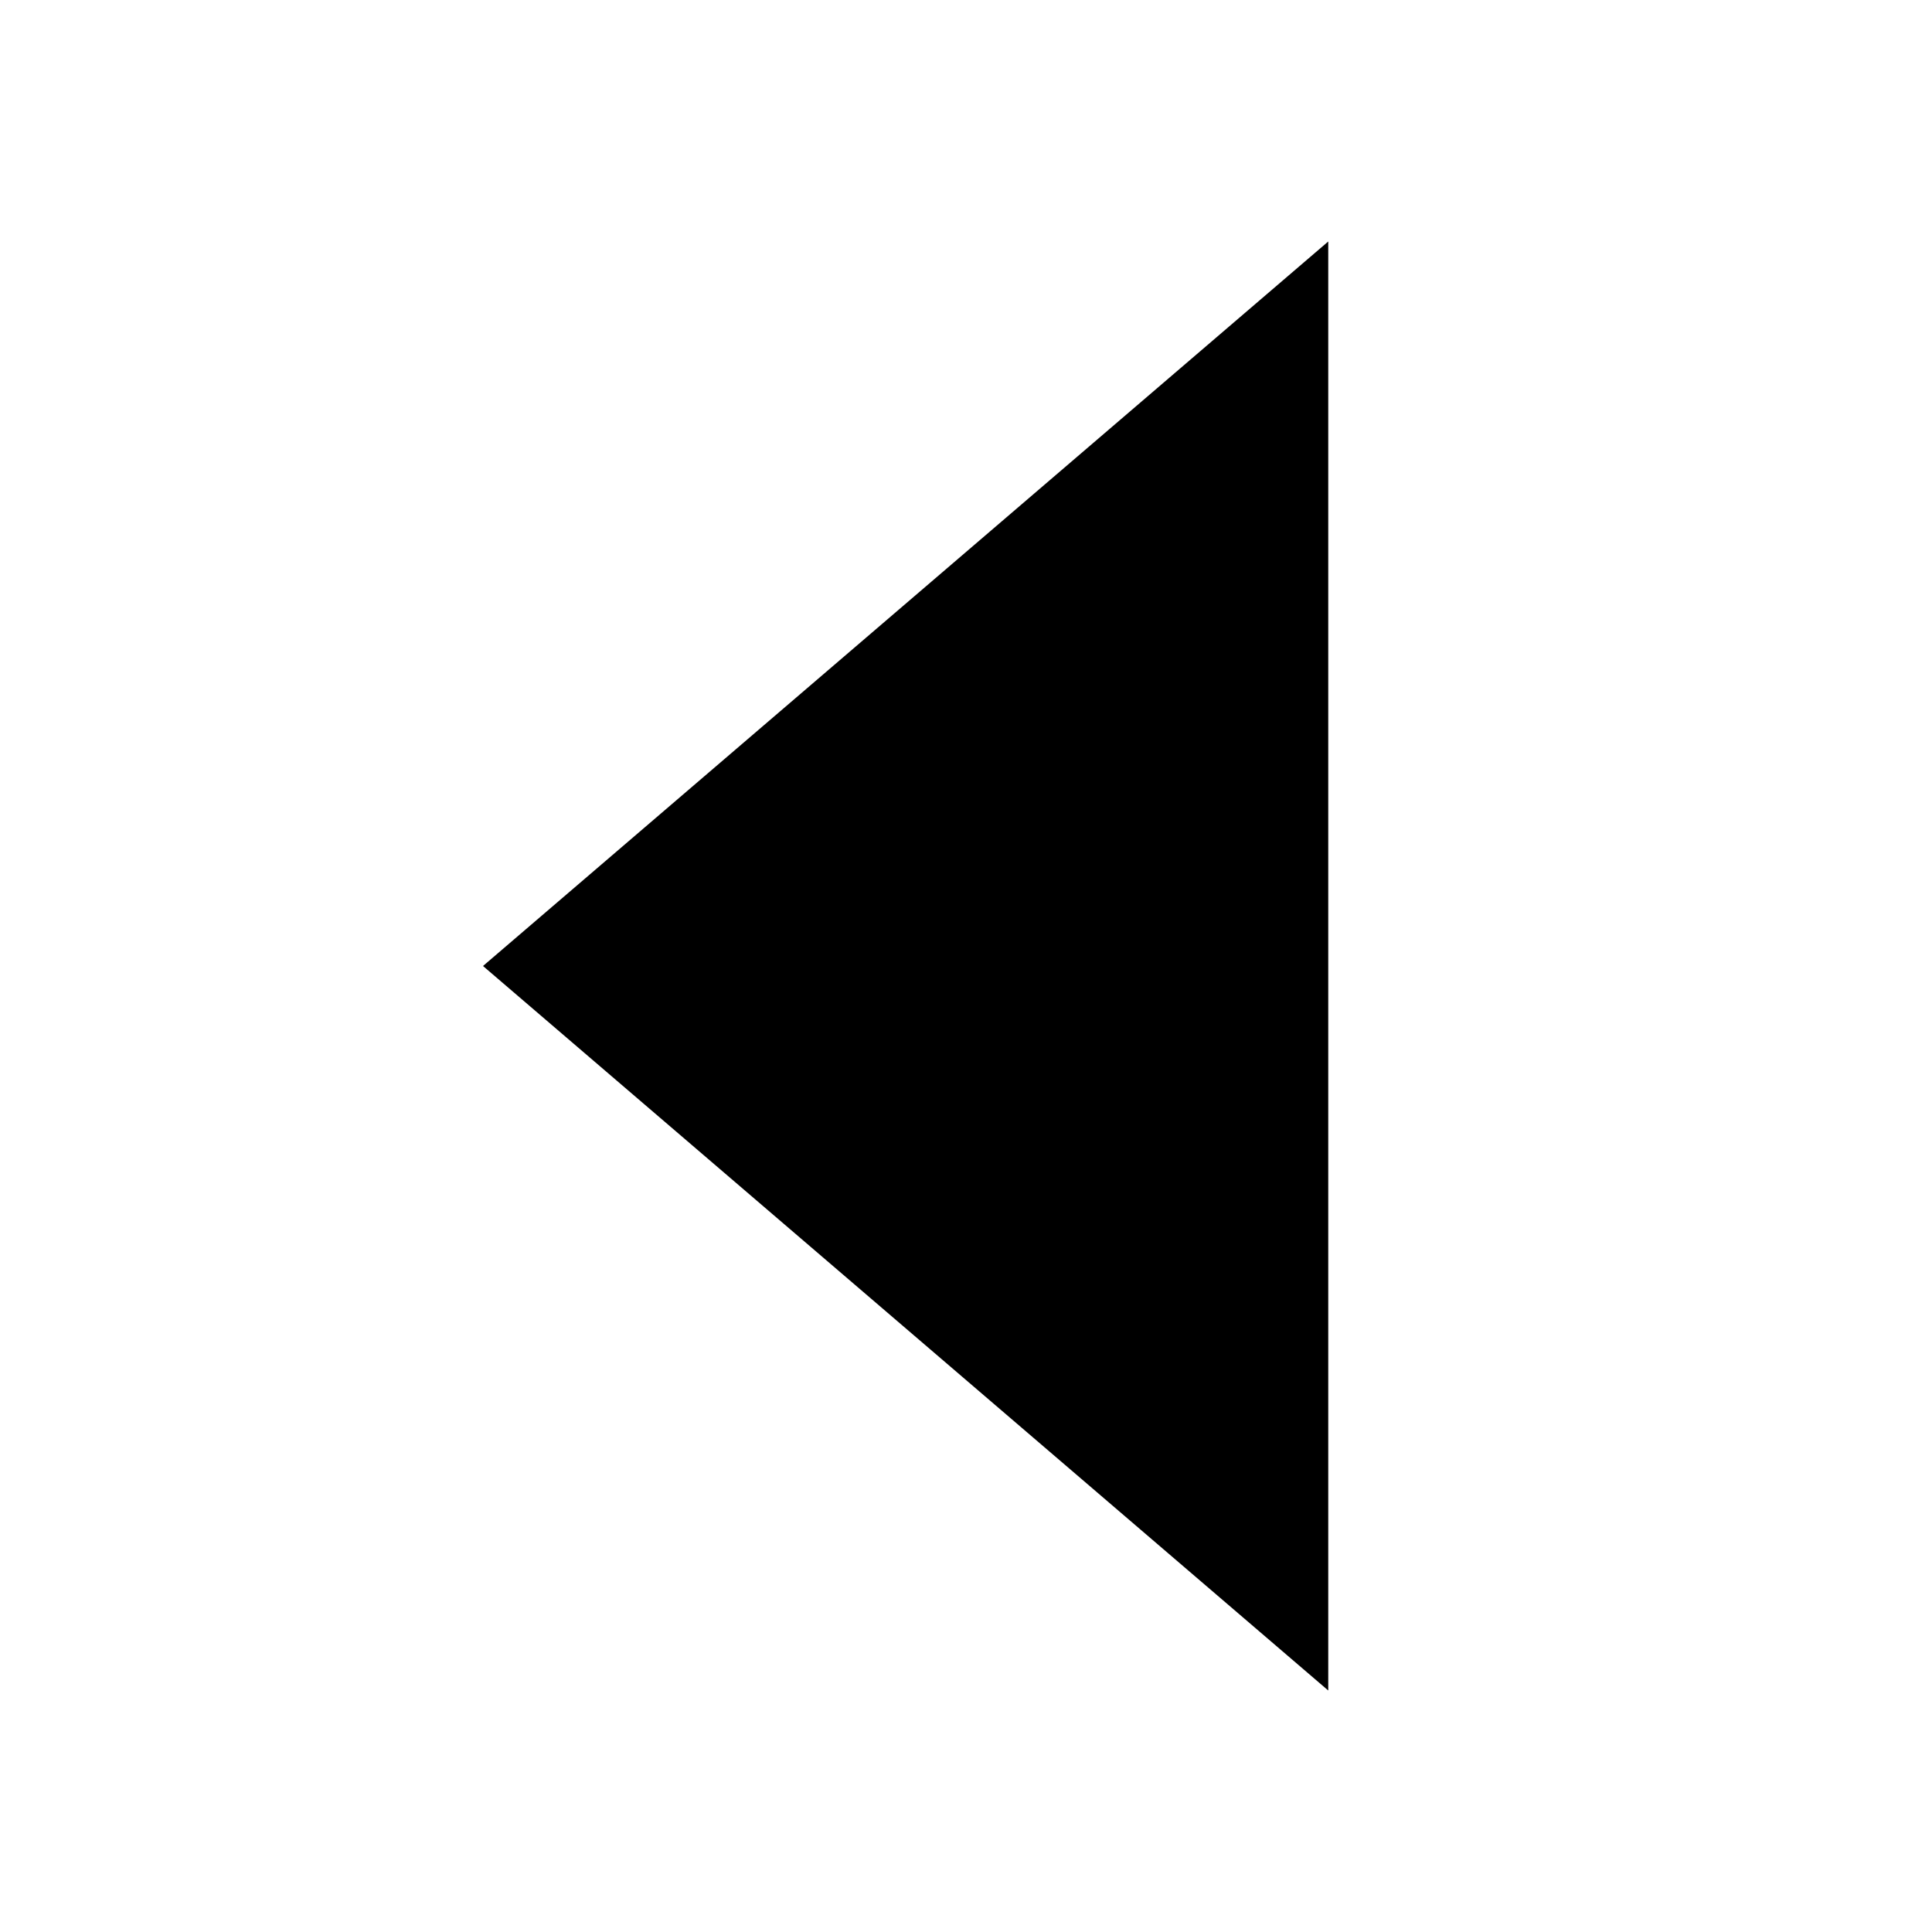
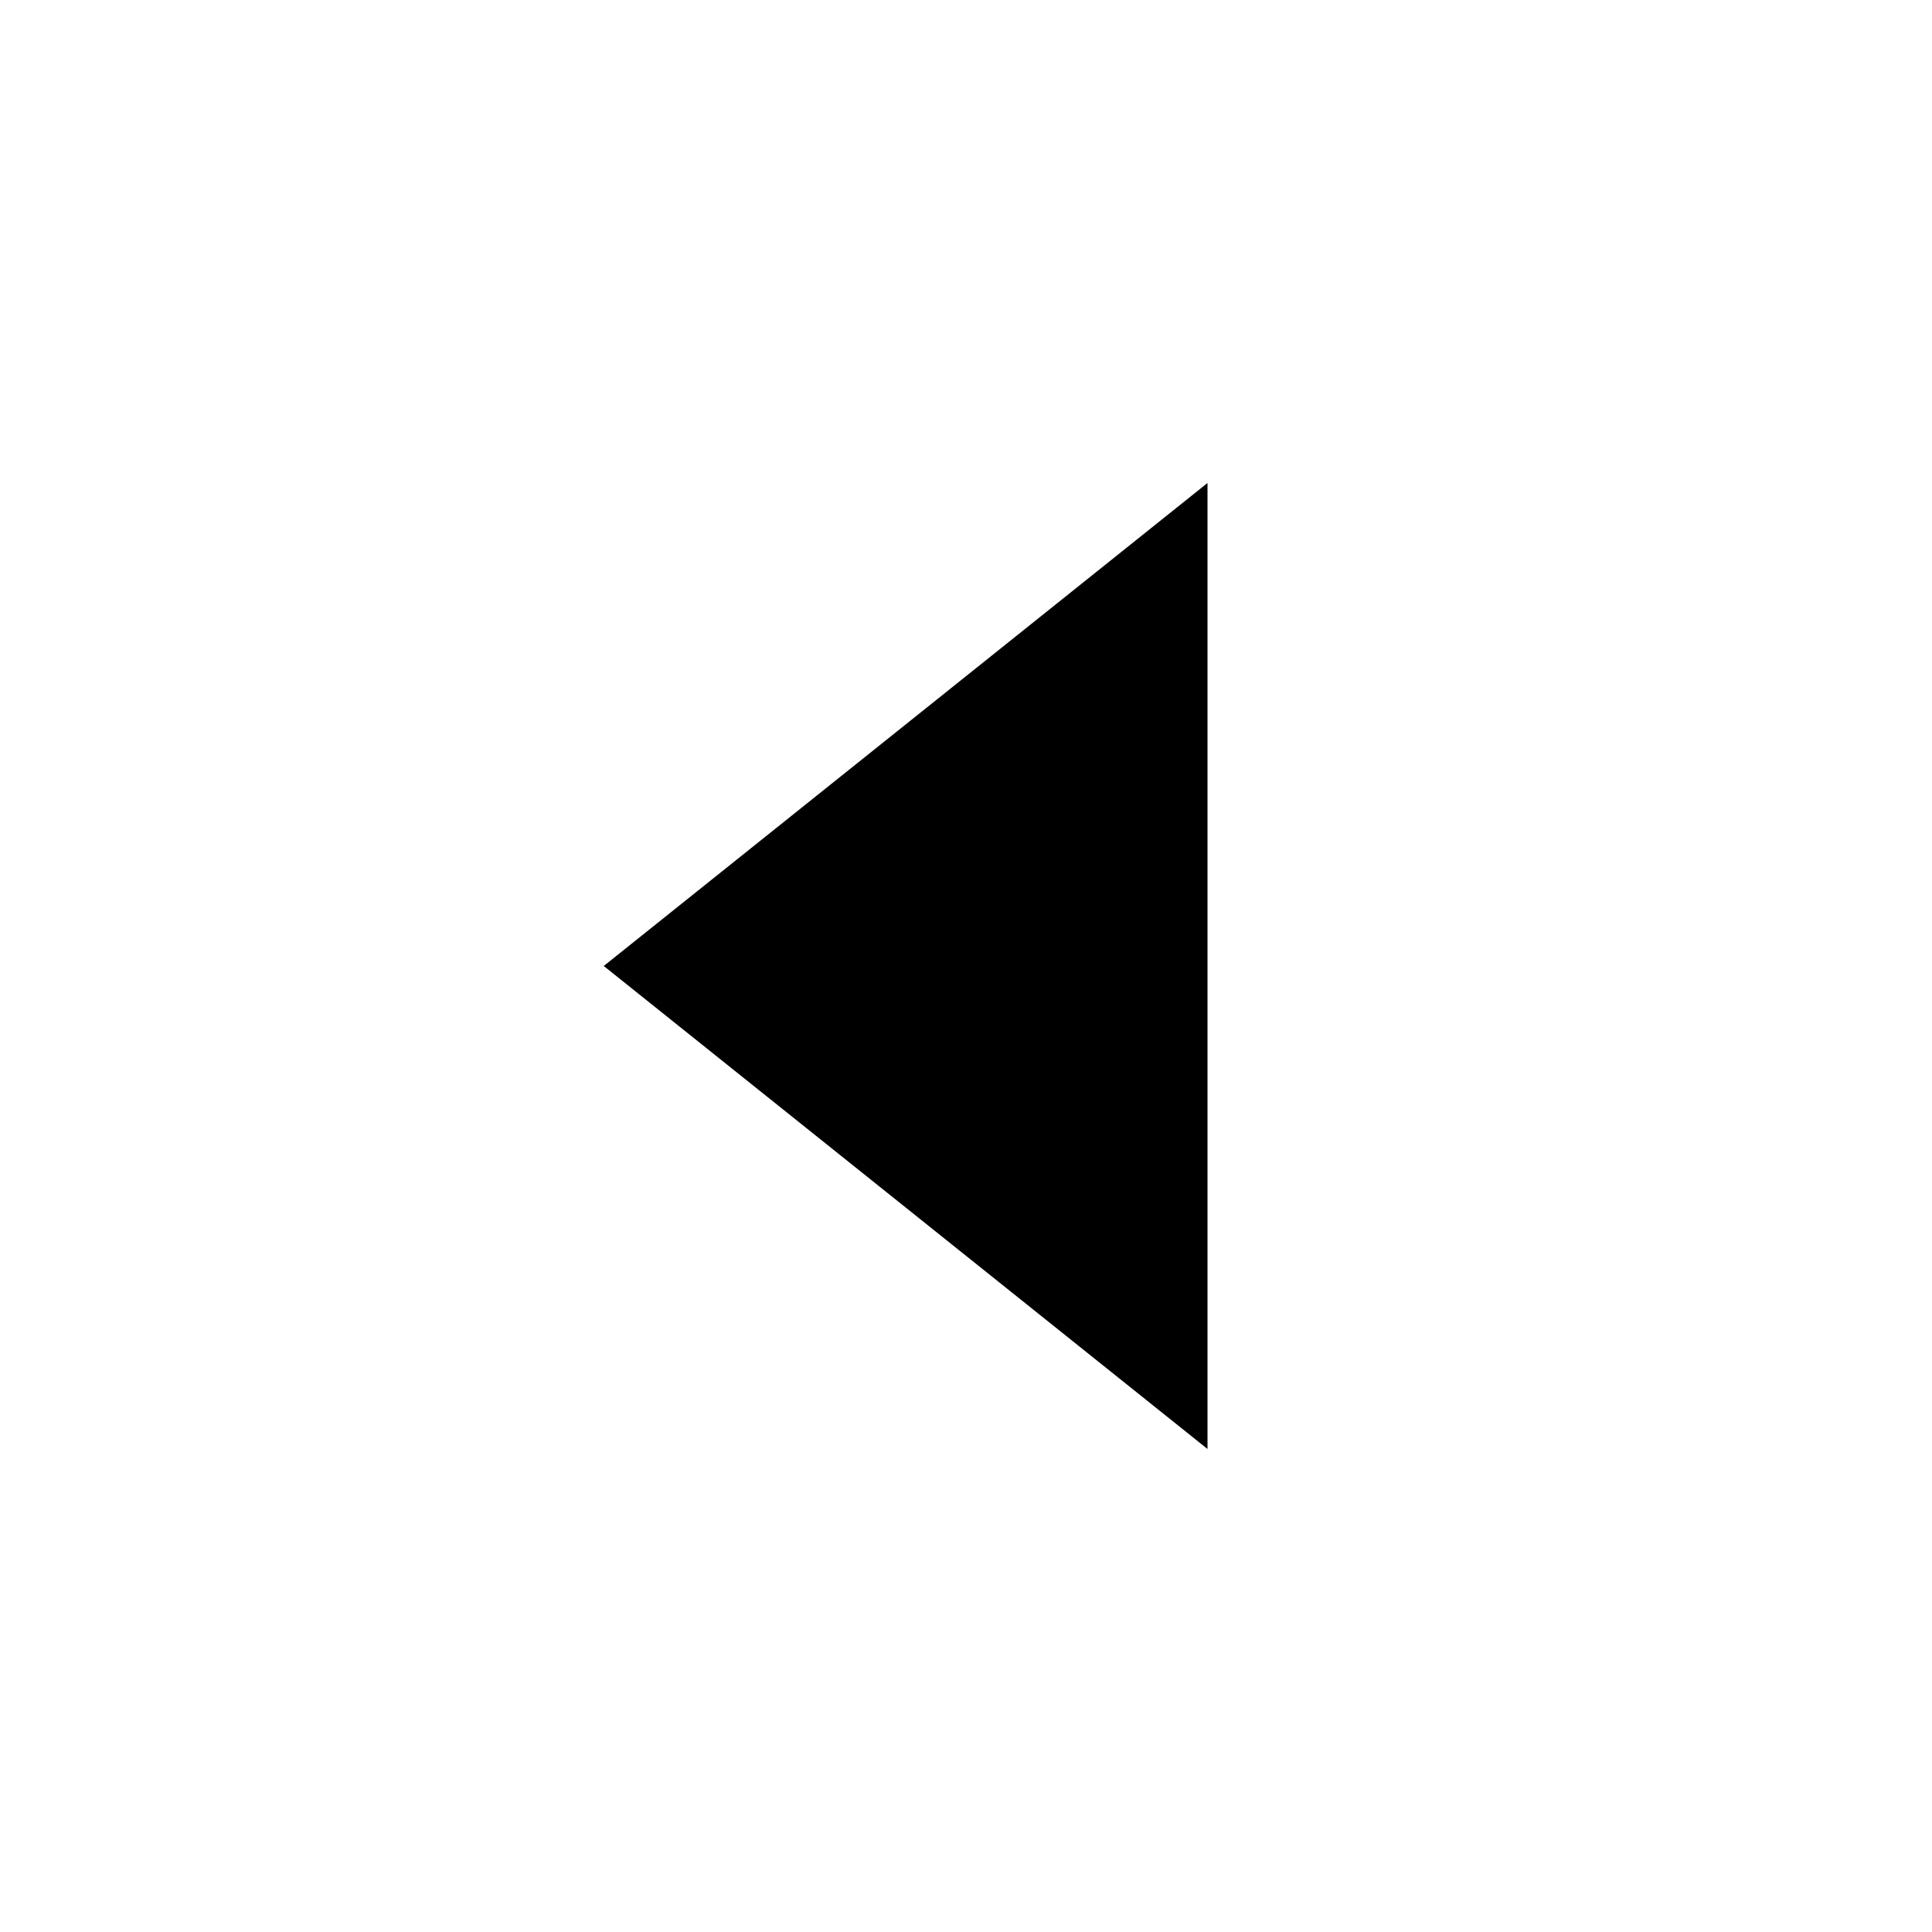
<svg xmlns="http://www.w3.org/2000/svg" version="1.1" id="icon" x="0px" y="0px" width="32px" height="32px" viewBox="0 0 32 32" style="enable-background:new 0 0 32 32;" xml:space="preserve">
  <style type="text/css">
	.st0{fill:none;}
</style>
-   <polygon points="22,28 8,16 22,4 " />
-   <rect y="0" class="st0" width="32" height="32" />
+   <polygon points="20,24 10,16 20,8 " />
+   <rect class="st0" width="32" height="32" />
</svg>
